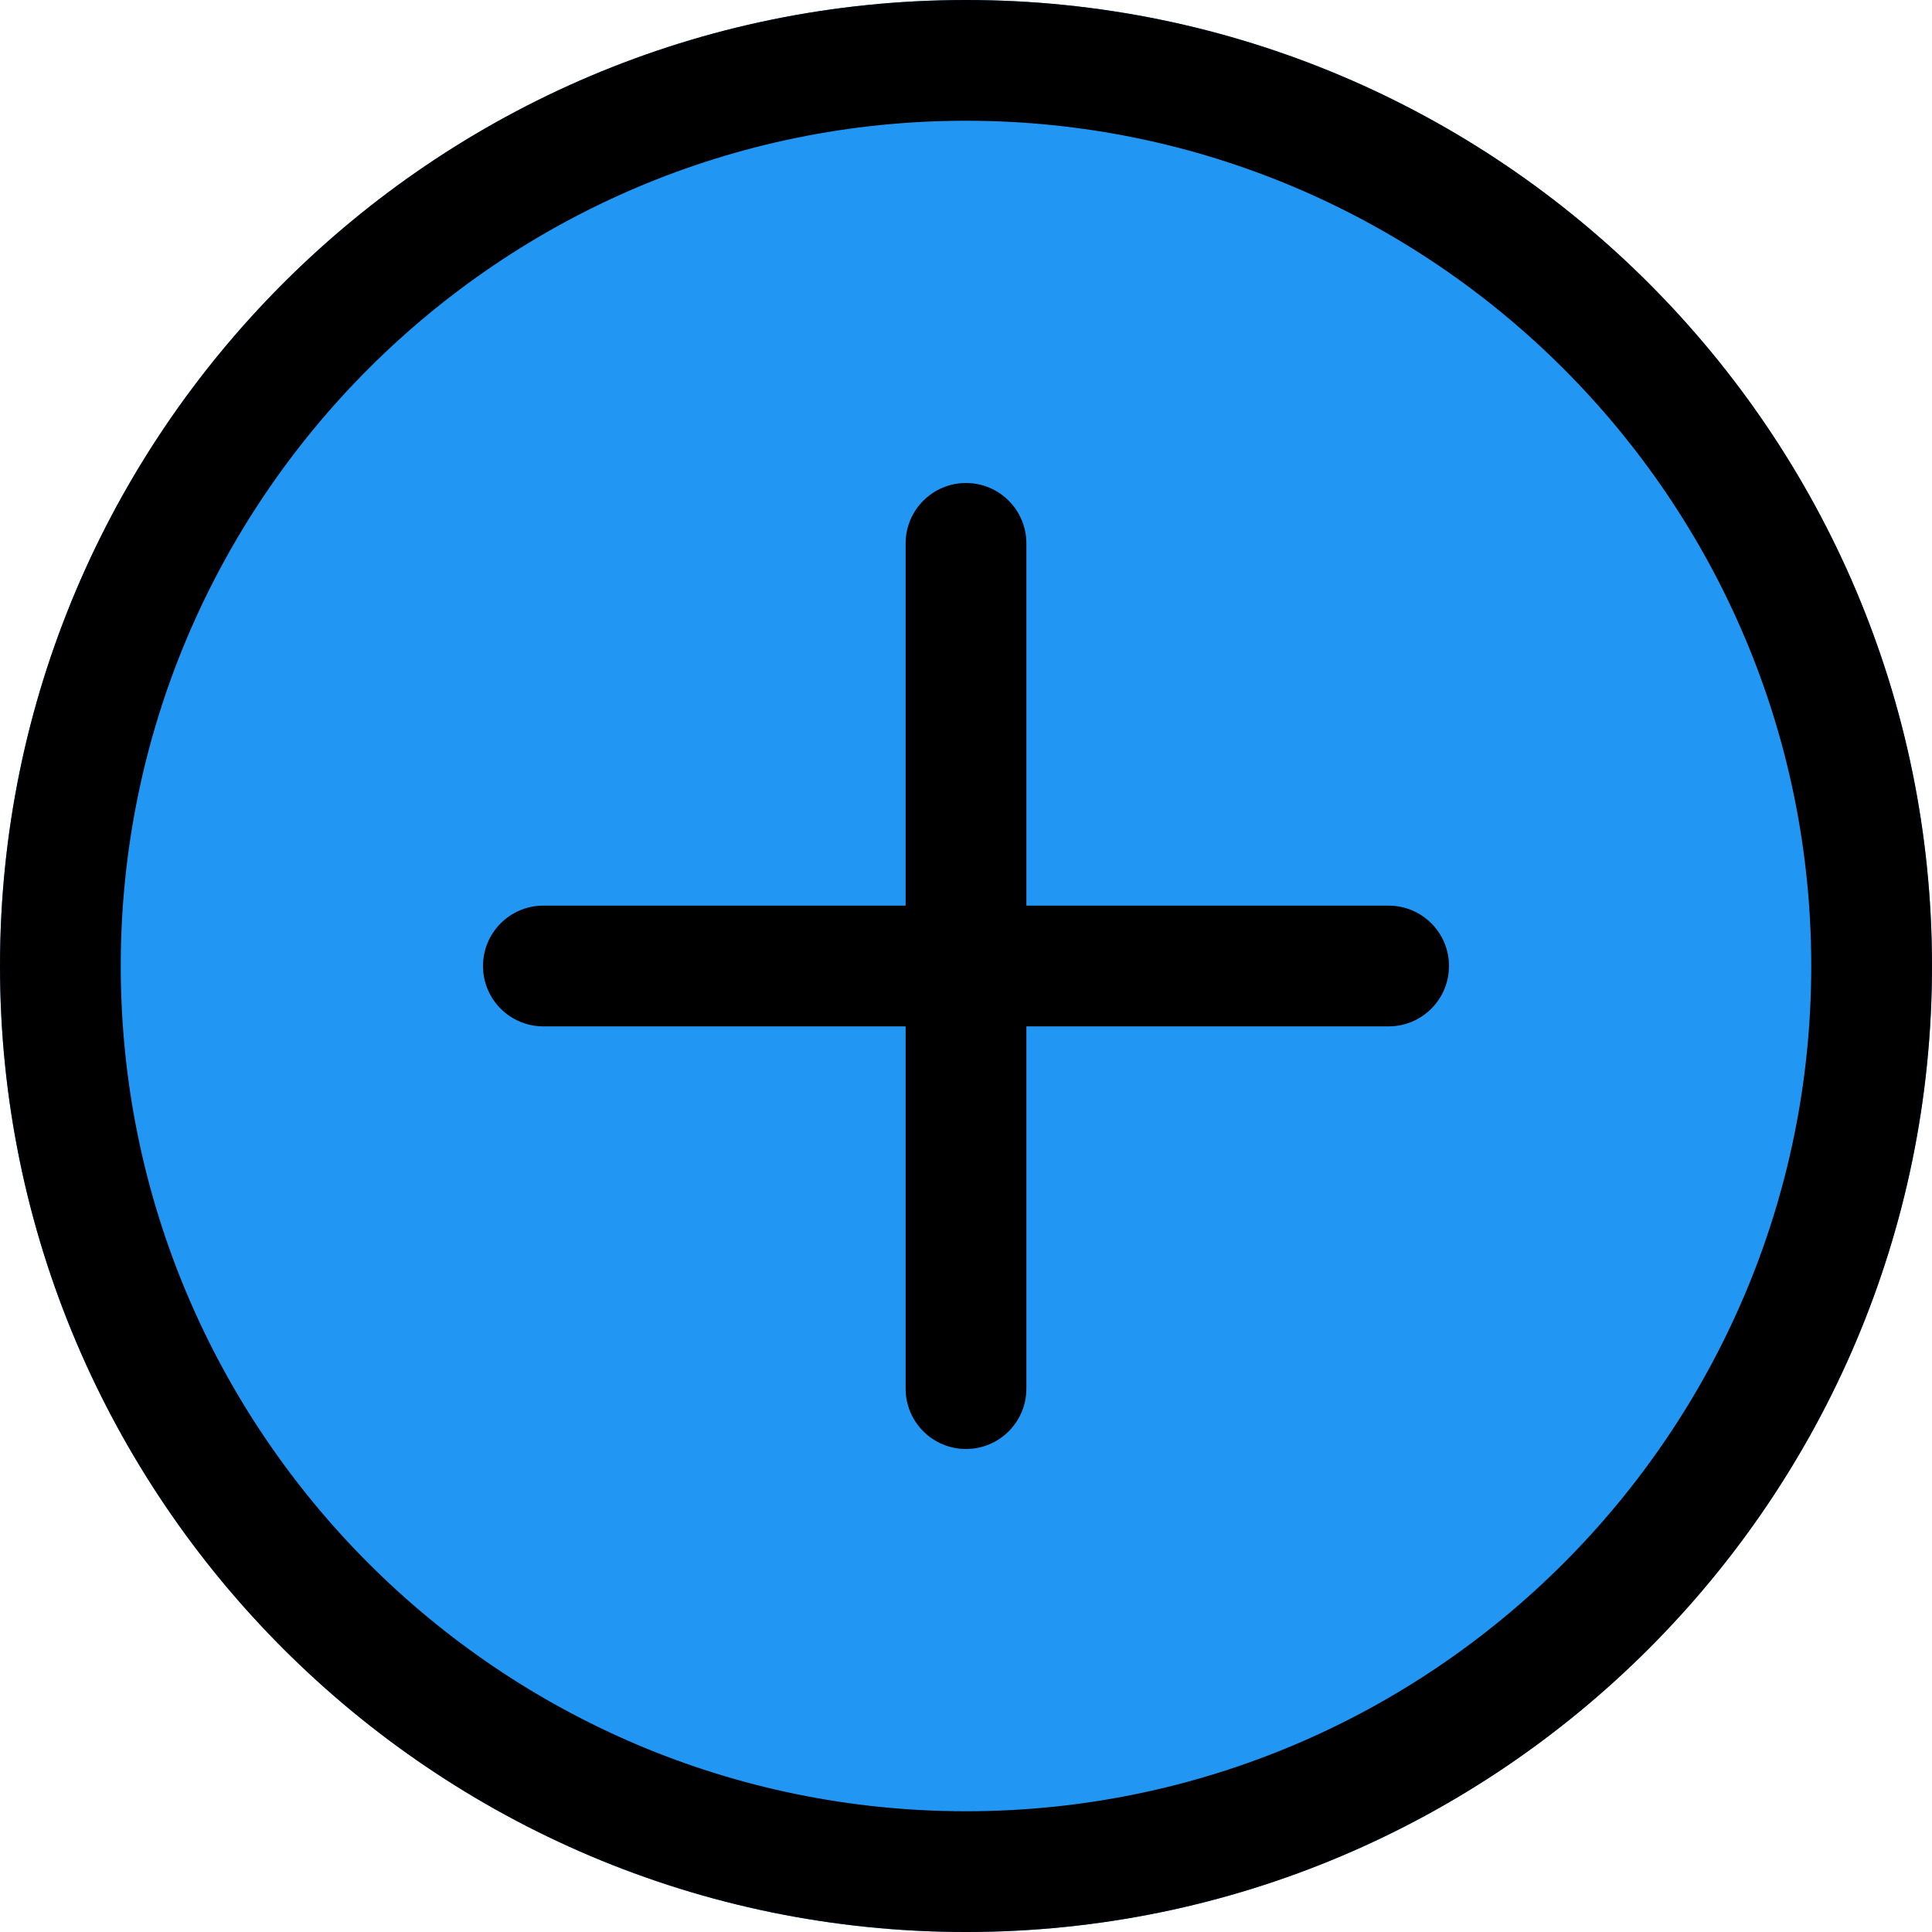
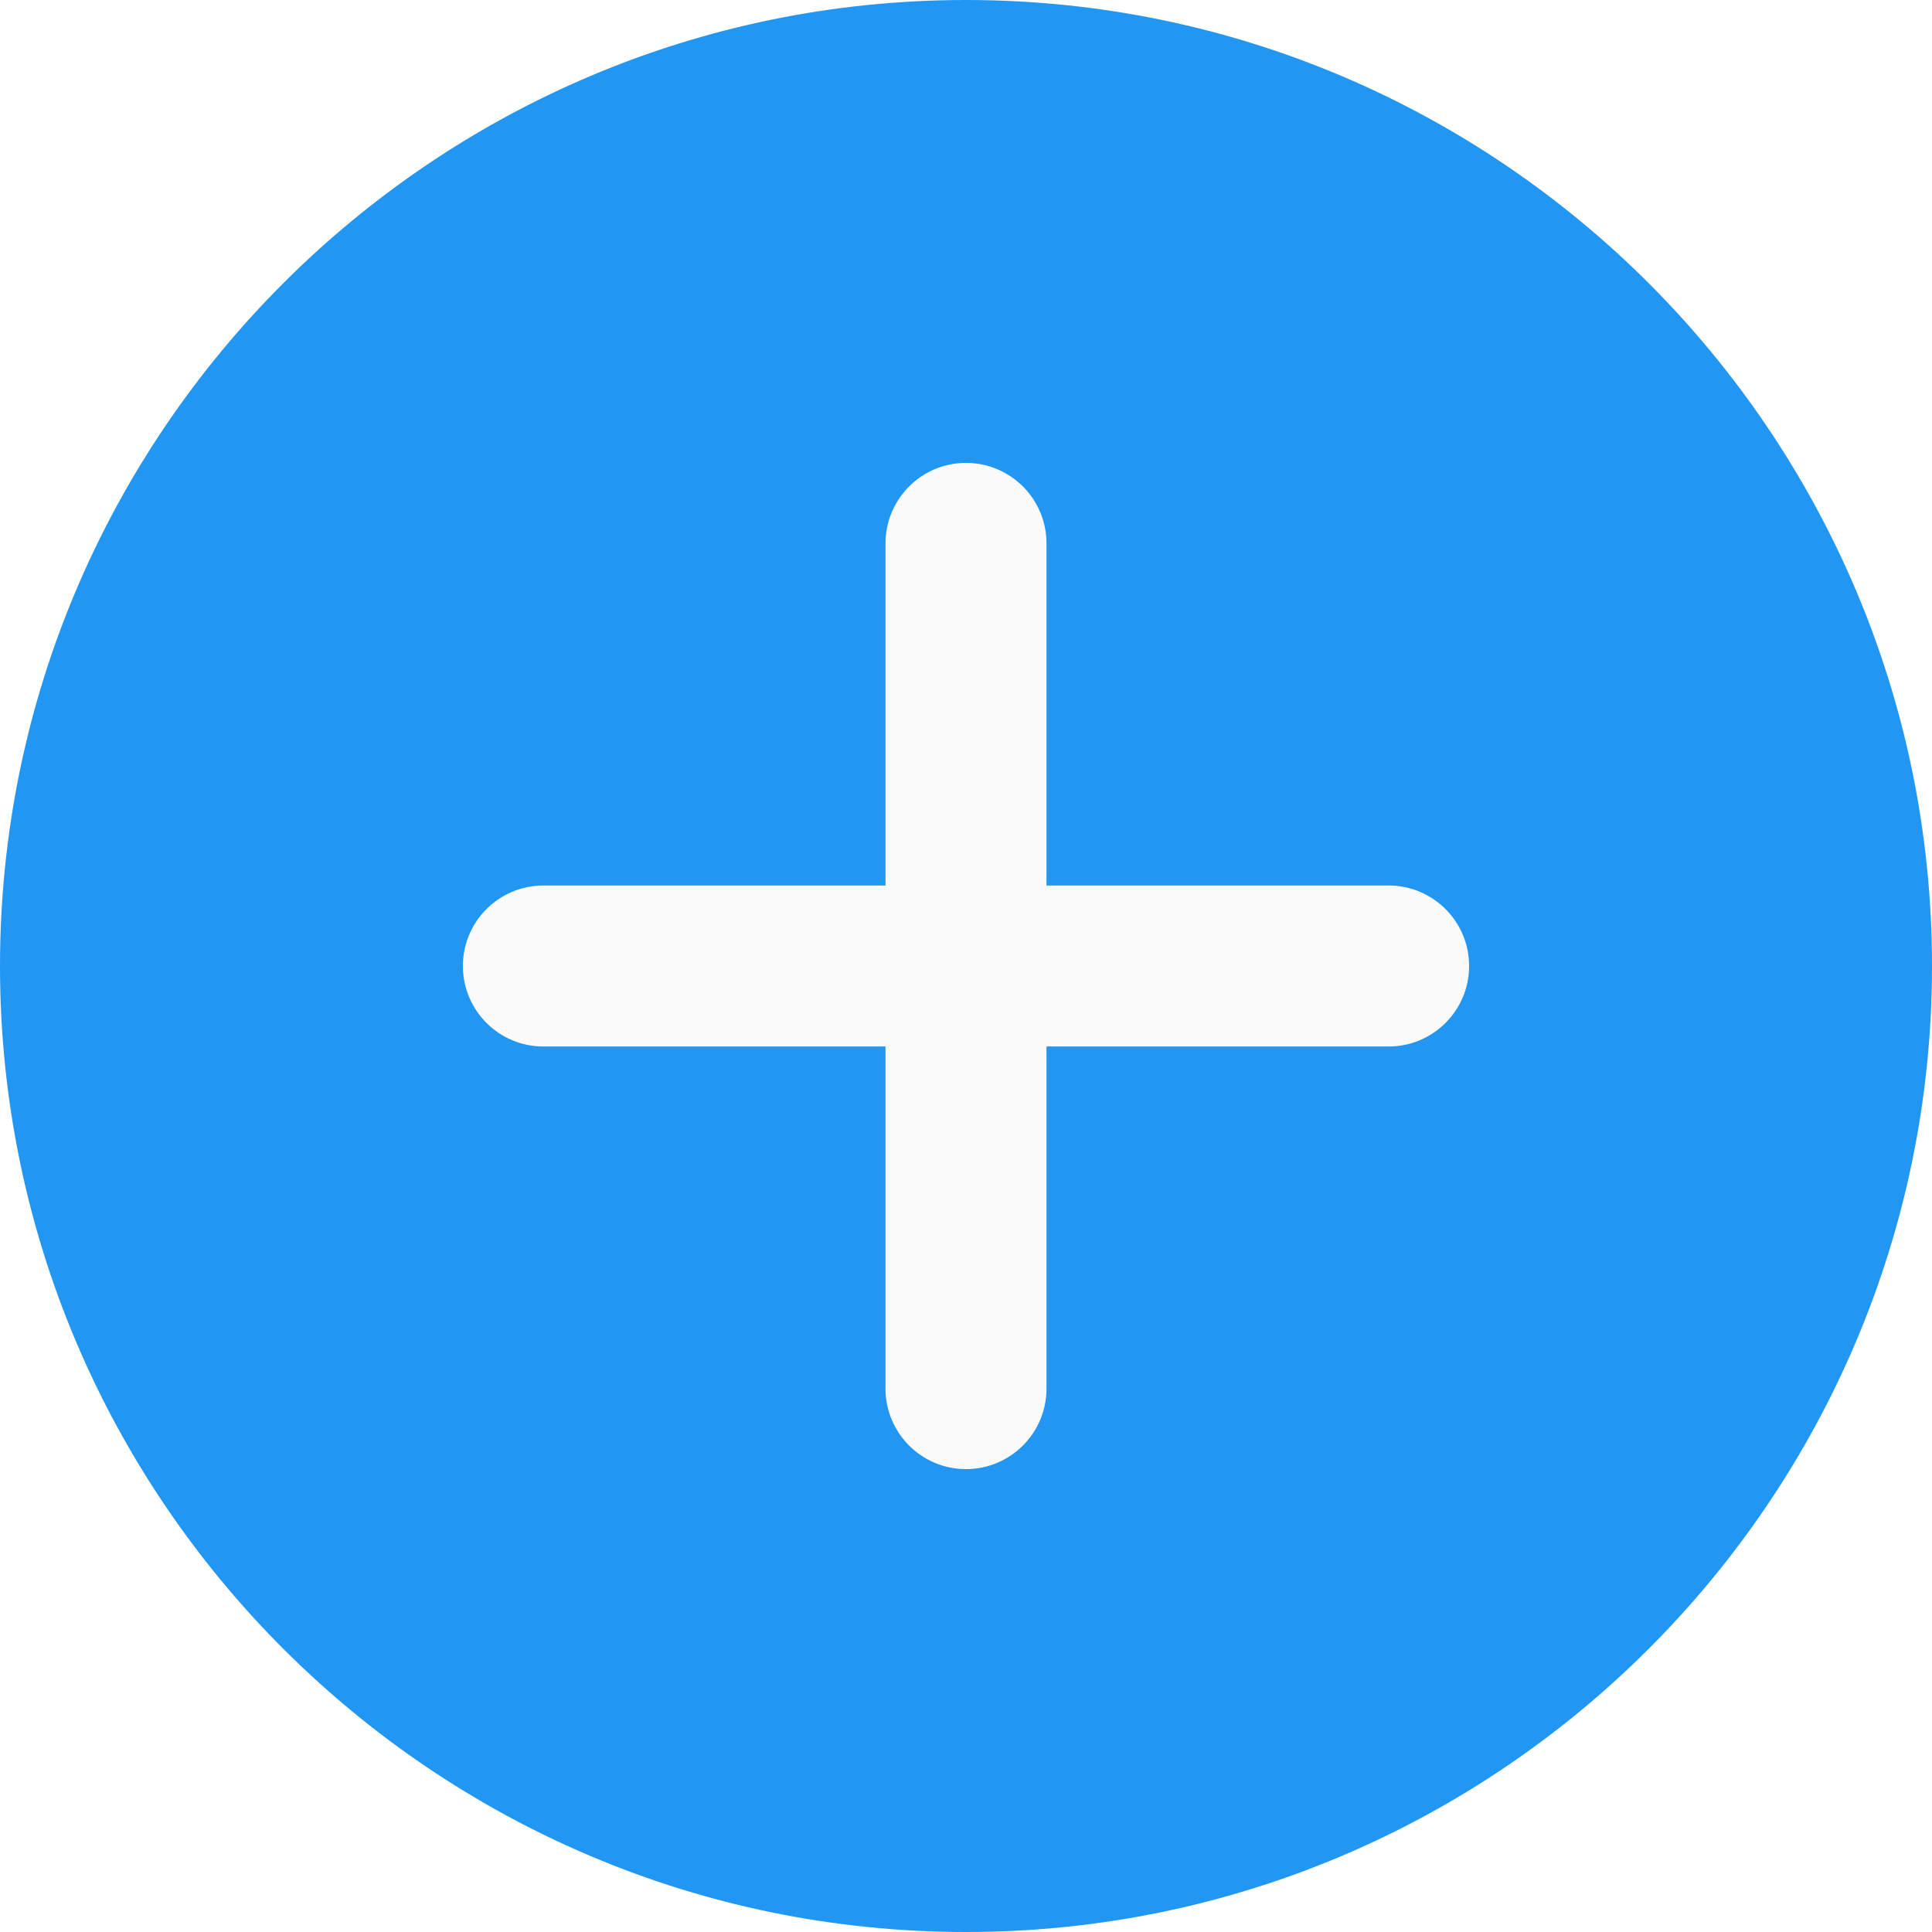
<svg xmlns="http://www.w3.org/2000/svg" height="512pt" viewBox="0 0 512 512" width="512pt">
  <path d="m256 0c-141.164 0-256 114.836-256 256s114.836 256 256 256 256-114.836 256-256-114.836-256-256-256zm0 0" fill="#2196f3" />
-   <path d="m256 512c-141.164 0-256-114.836-256-256s114.836-256 256-256 256 114.836 256 256-114.836 256-256 256zm0-480c-123.52 0-224 100.48-224 224s100.48 224 224 224 224-100.48 224-224-100.48-224-224-224zm0 0" />
-   <path d="m368 272h-224c-8.832 0-16-7.168-16-16s7.168-16 16-16h224c8.832 0 16 7.168 16 16s-7.168 16-16 16zm0 0" />
-   <path d="m256 384c-8.832 0-16-7.168-16-16v-224c0-8.832 7.168-16 16-16s16 7.168 16 16v224c0 8.832-7.168 16-16 16zm0 0" />
+   <path d="m368 277.332h-90.668v90.668c0 11.777-9.555 21.332-21.332 21.332s-21.332-9.555-21.332-21.332v-90.668h-90.668c-11.777 0-21.332-9.555-21.332-21.332s9.555-21.332 21.332-21.332h90.668v-90.668c0-11.777 9.555-21.332 21.332-21.332s21.332 9.555 21.332 21.332v90.668h90.668c11.777 0 21.332 9.555 21.332 21.332s-9.555 21.332-21.332 21.332zm0 0" fill="#fafafa" />
</svg>
